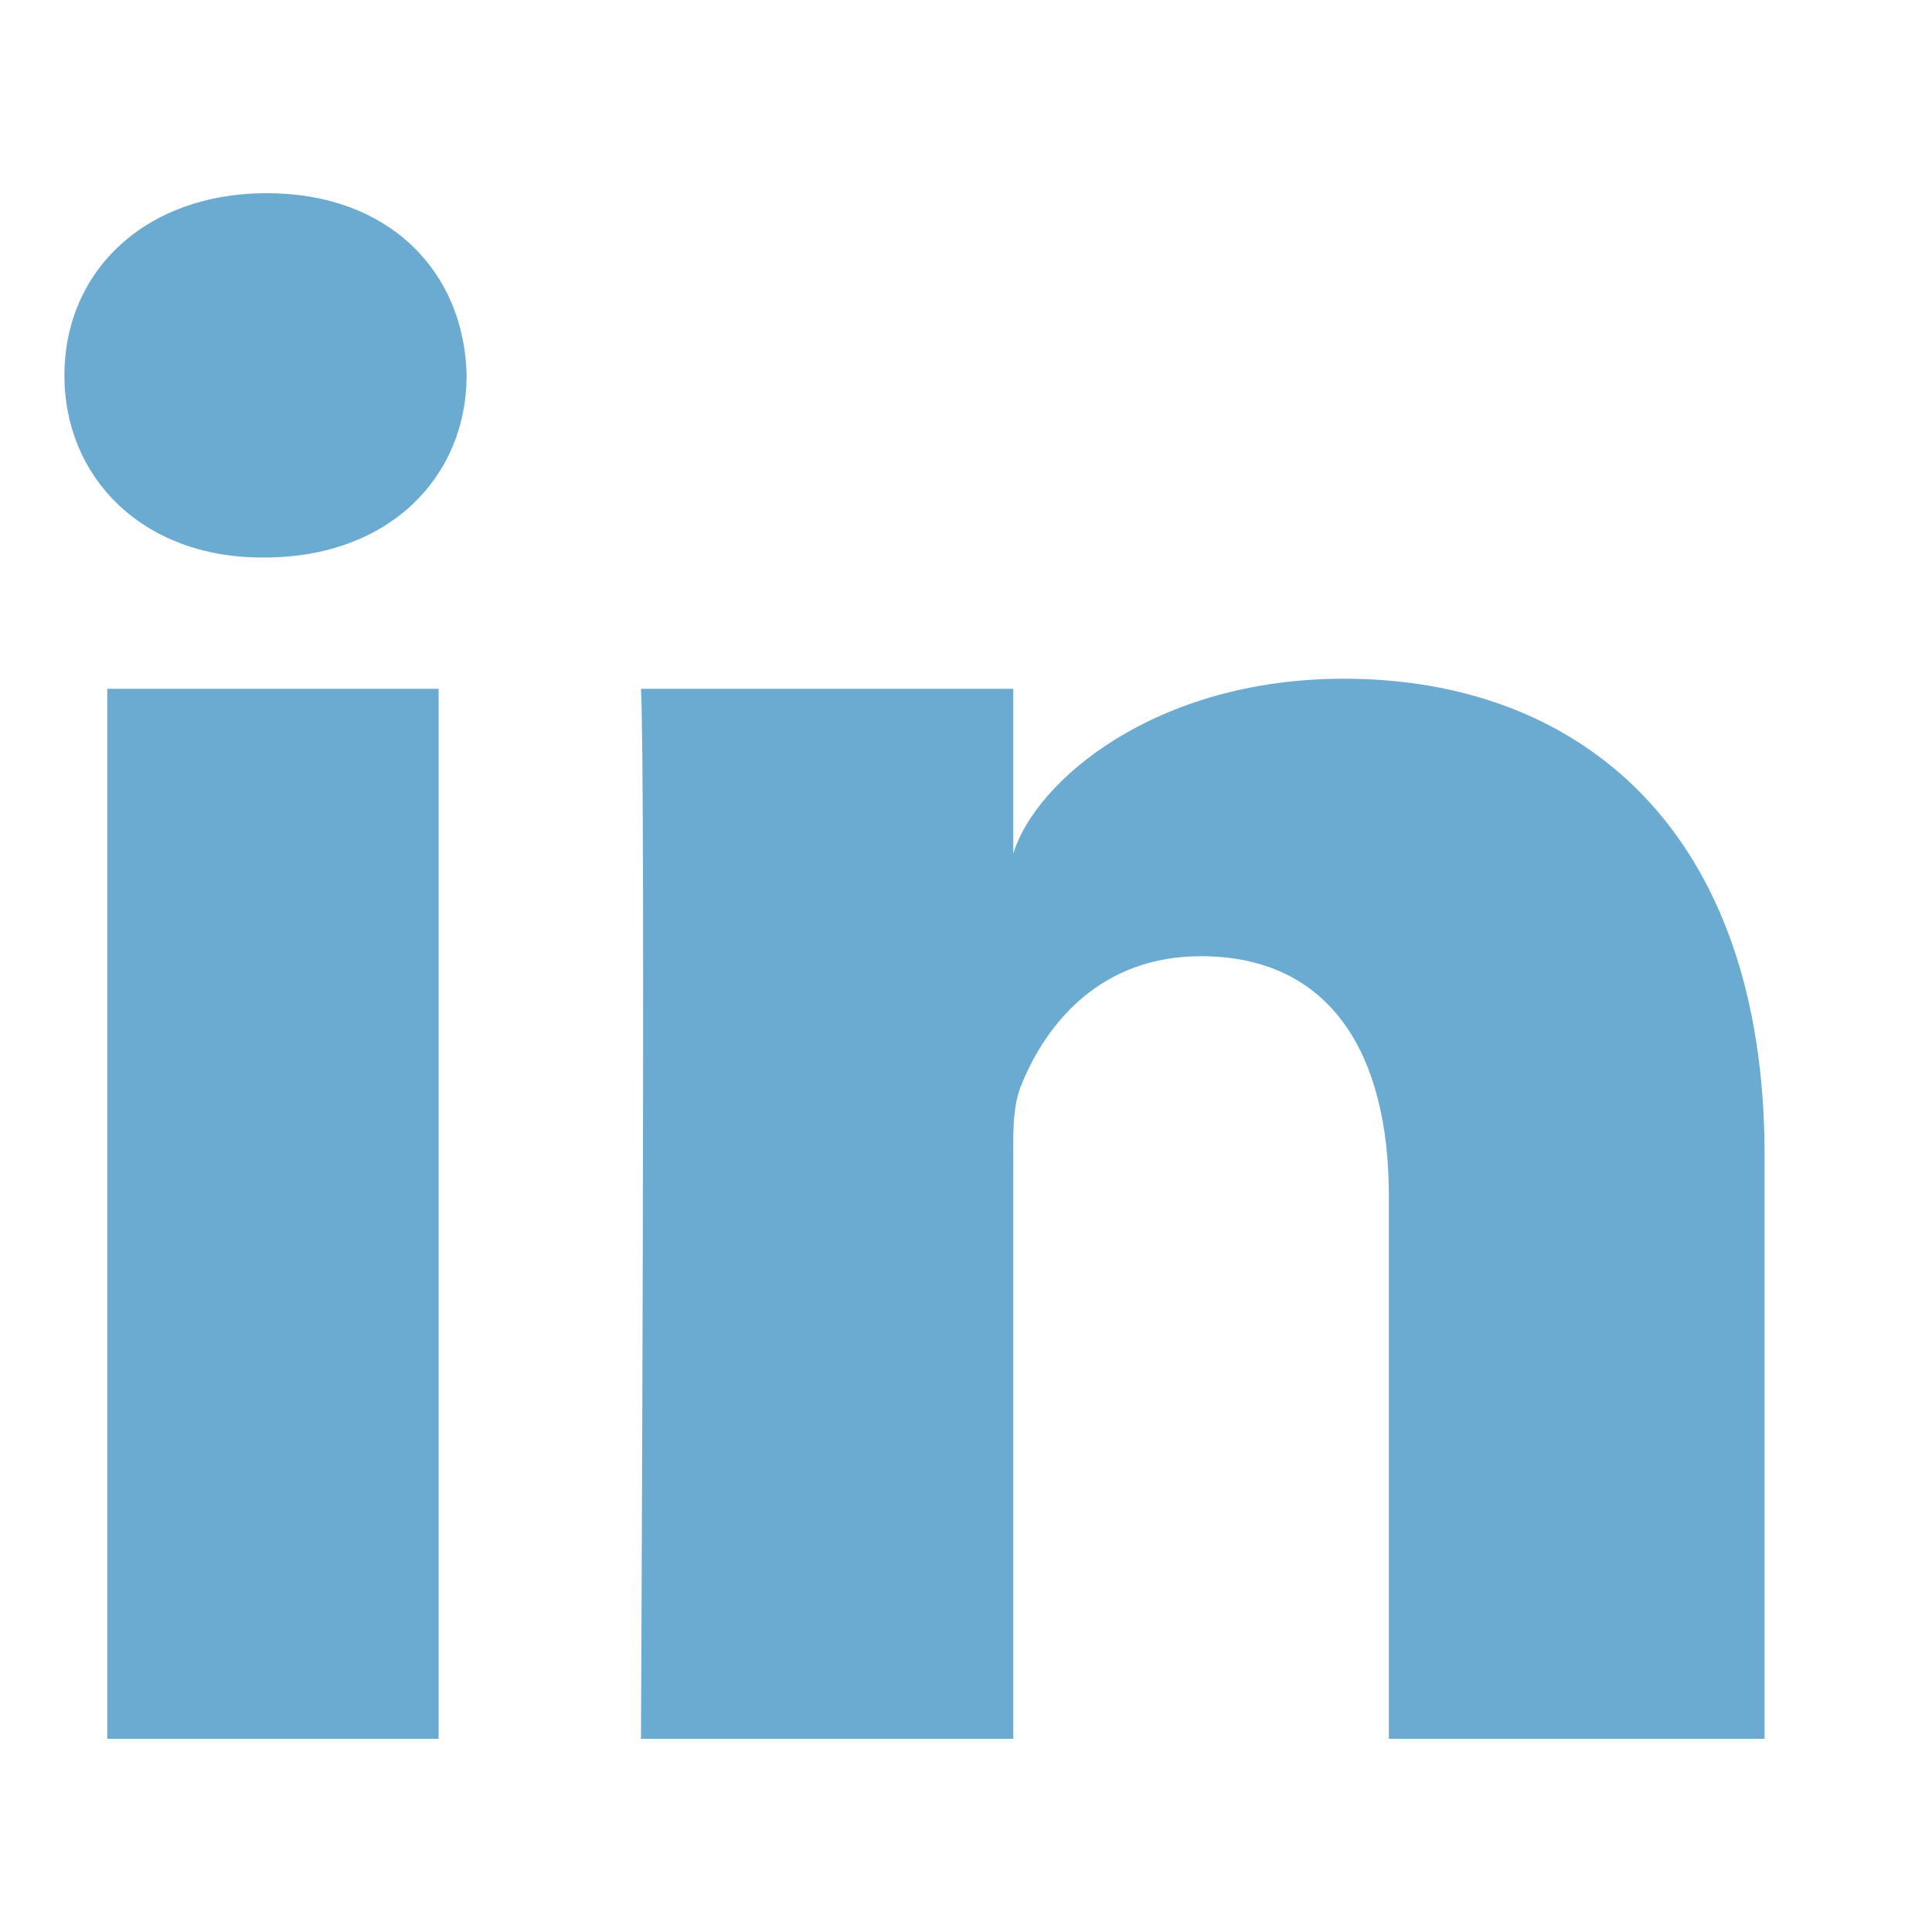
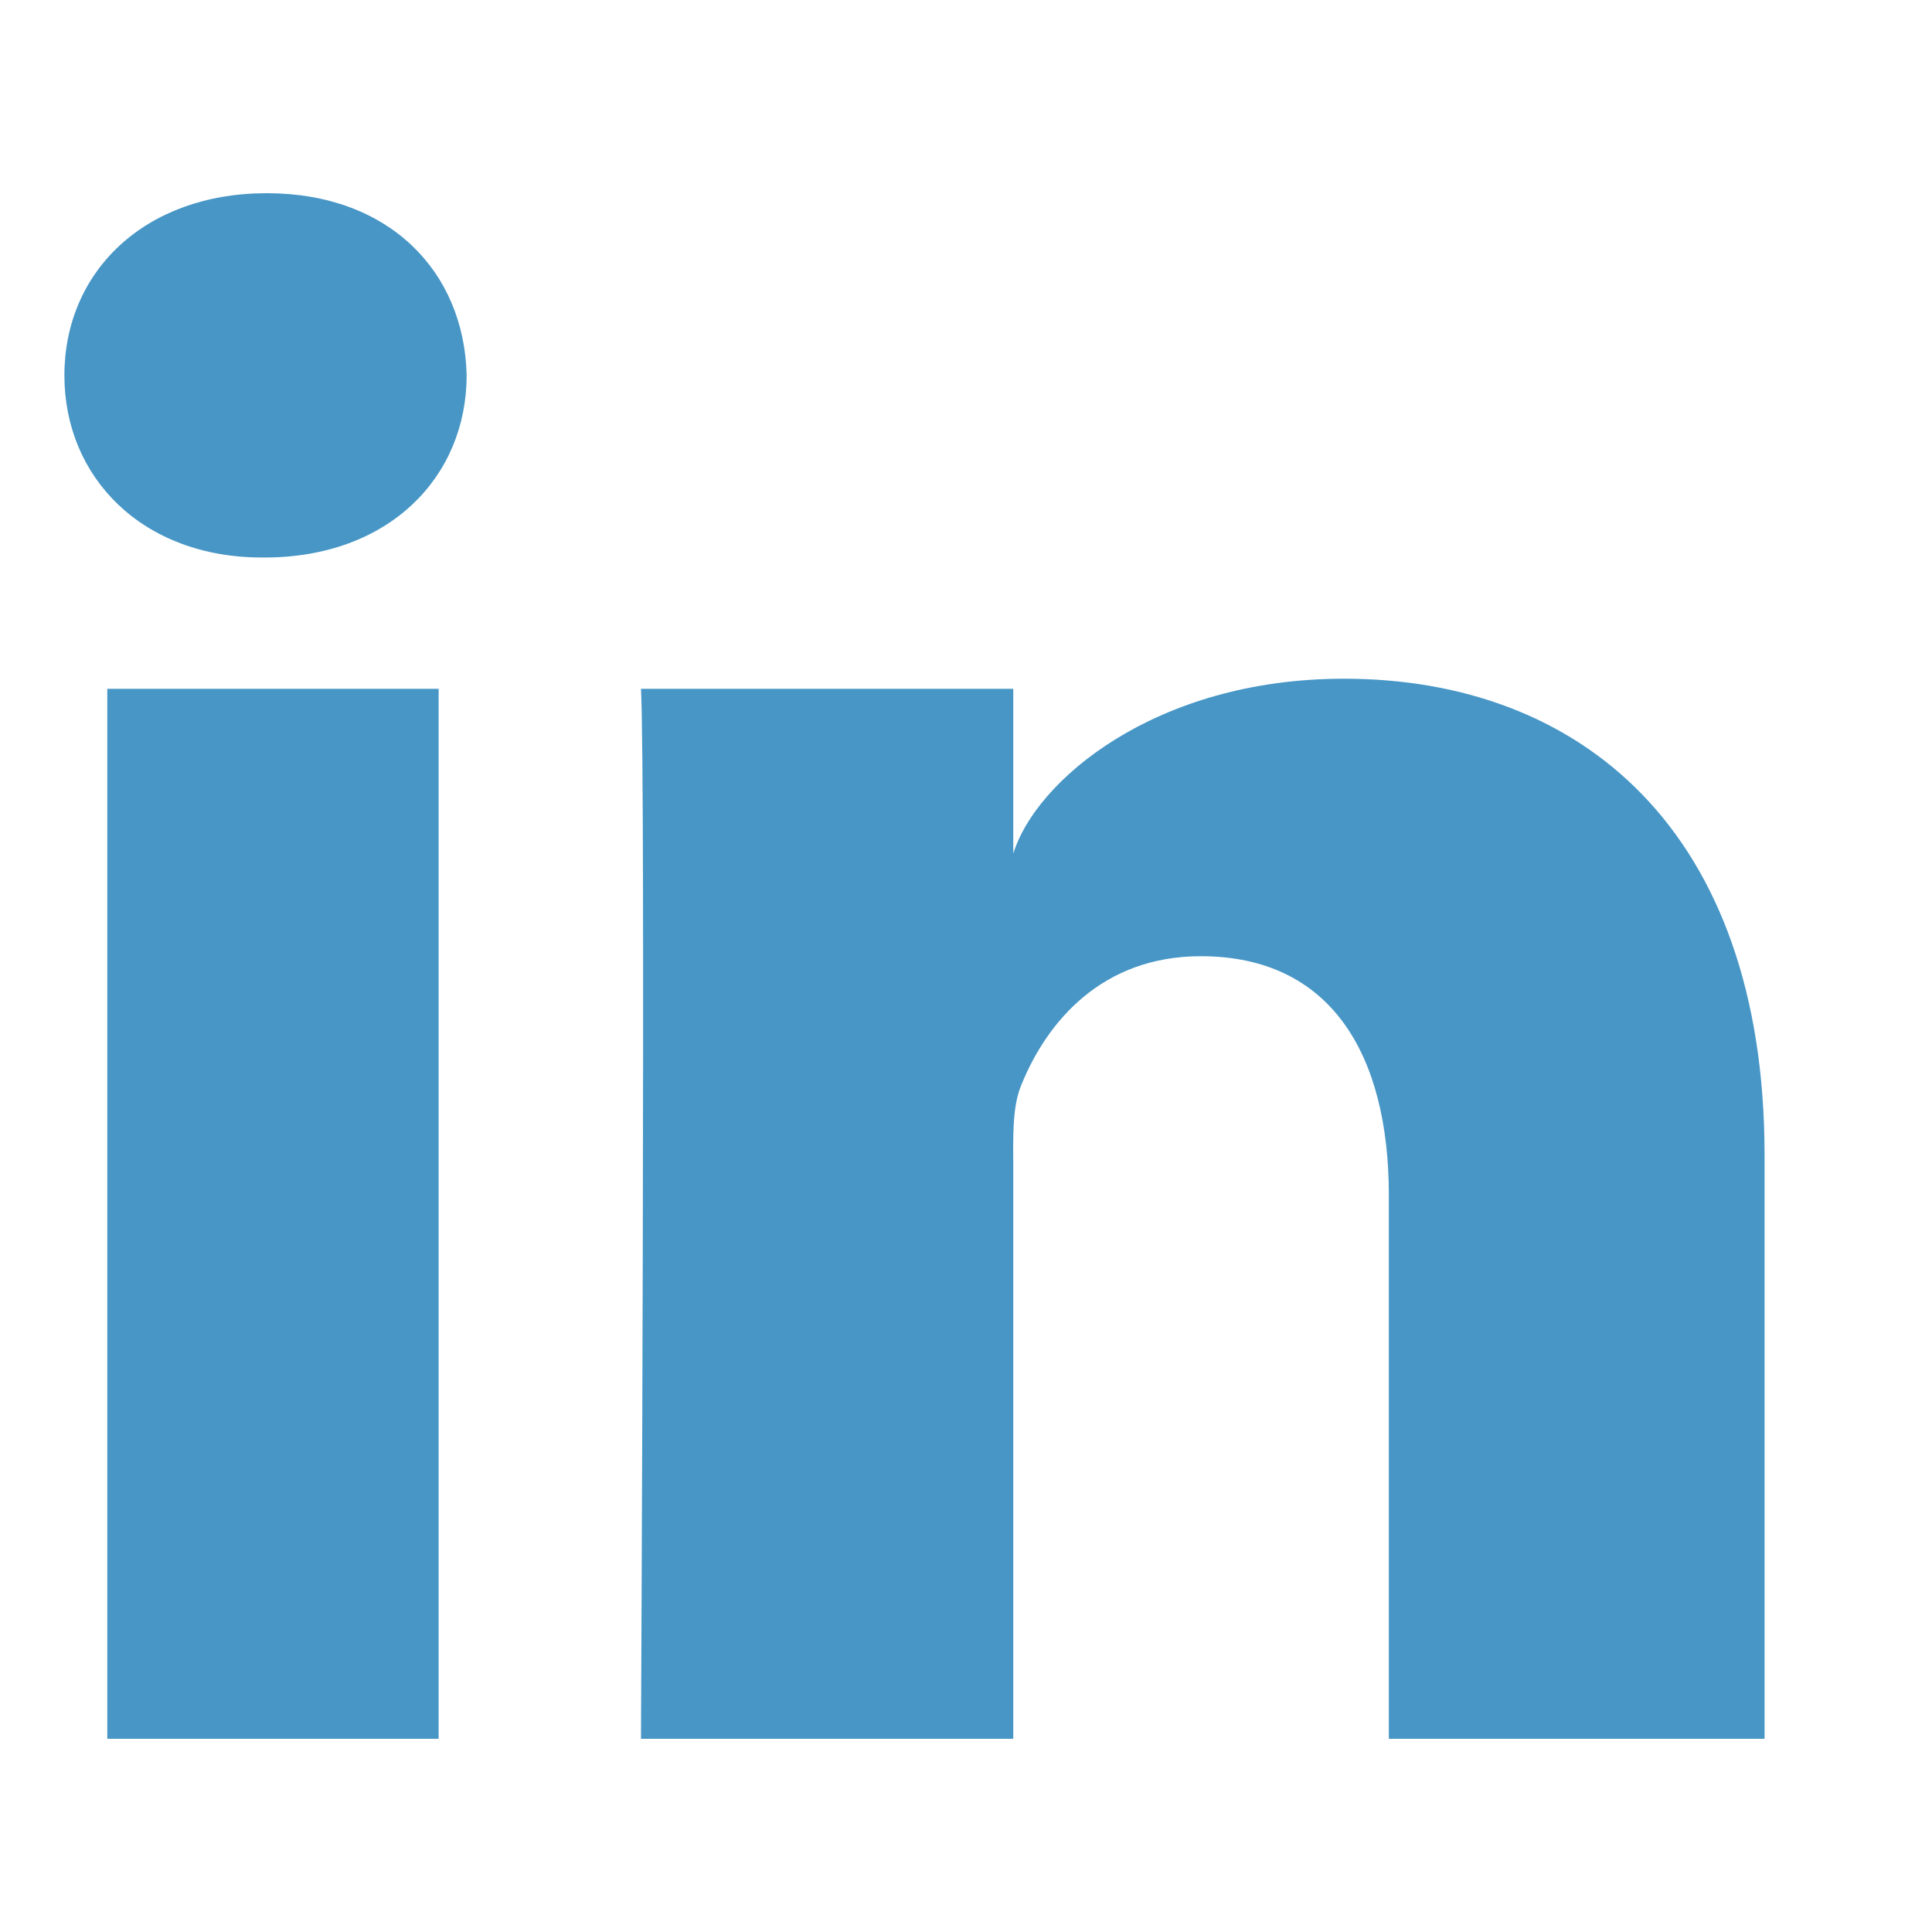
<svg xmlns="http://www.w3.org/2000/svg" width="30px" height="30px" viewBox="0 0 30 30" version="1.1">
  <defs />
  <g id="Page-1" stroke="none" stroke-width="1" fill="none" fill-rule="evenodd">
-     <g id="icon-linkedin" fill="#6CABD1">
+     <g id="icon-linkedin" fill="#4796c6">
      <path d="M1.666,10.696 L6.811,10.696 L6.811,27 L1.666,27 L1.666,10.696 Z M20.87,10.539 C24.527,10.539 27.4,12.885 27.4,17.935 L27.4,27 L21.566,27 L21.566,18.563 C21.566,16.355 20.653,14.848 18.646,14.848 C17.111,14.848 16.257,15.865 15.86,16.845 C15.711,17.197 15.734,17.687 15.734,18.177 L15.734,27 L9.953,27 C9.953,27 10.028,12.055 9.953,10.696 L15.734,10.696 L15.734,13.255 C16.075,12.136 17.922,10.539 20.87,10.539 Z M4.143,3 C6.042,3 7.209,4.217 7.246,5.826 C7.246,7.406 6.042,8.657 4.107,8.657 L4.07,8.657 C2.208,8.657 1,7.411 1,5.83 C1,4.22 2.243,3 4.143,3 Z" id="Fill-88-Copy" />
    </g>
  </g>
</svg>
